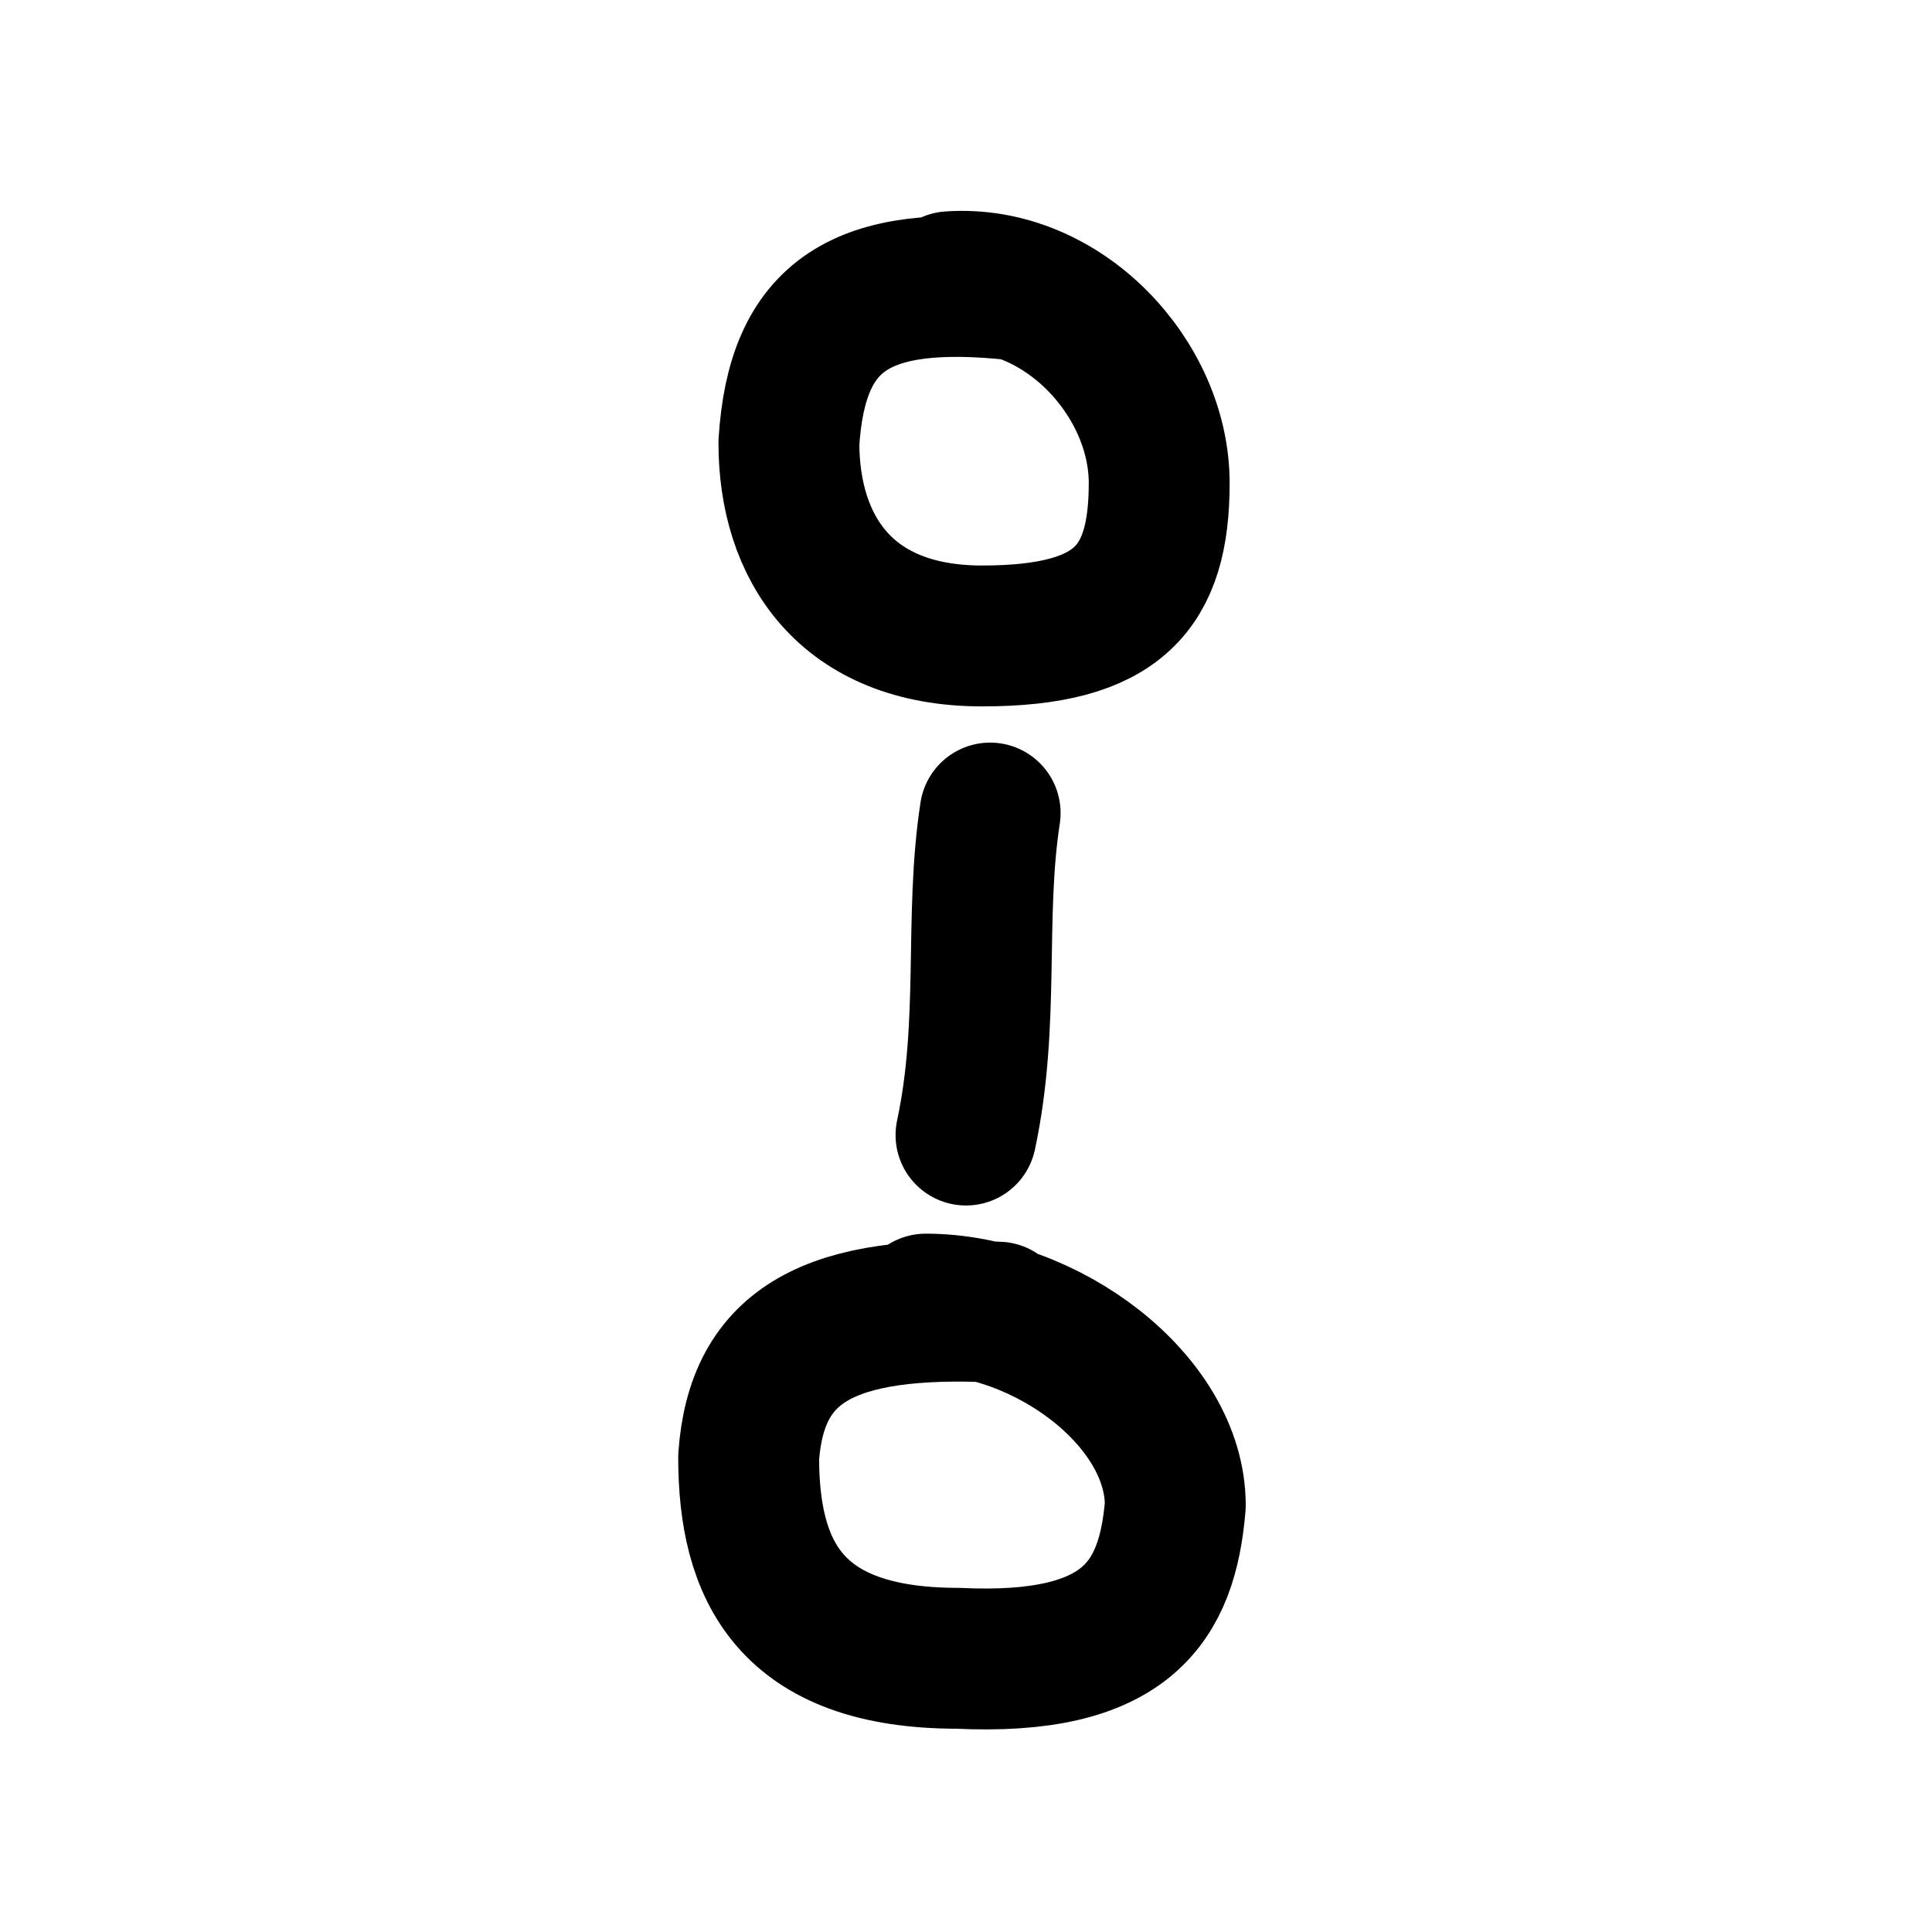
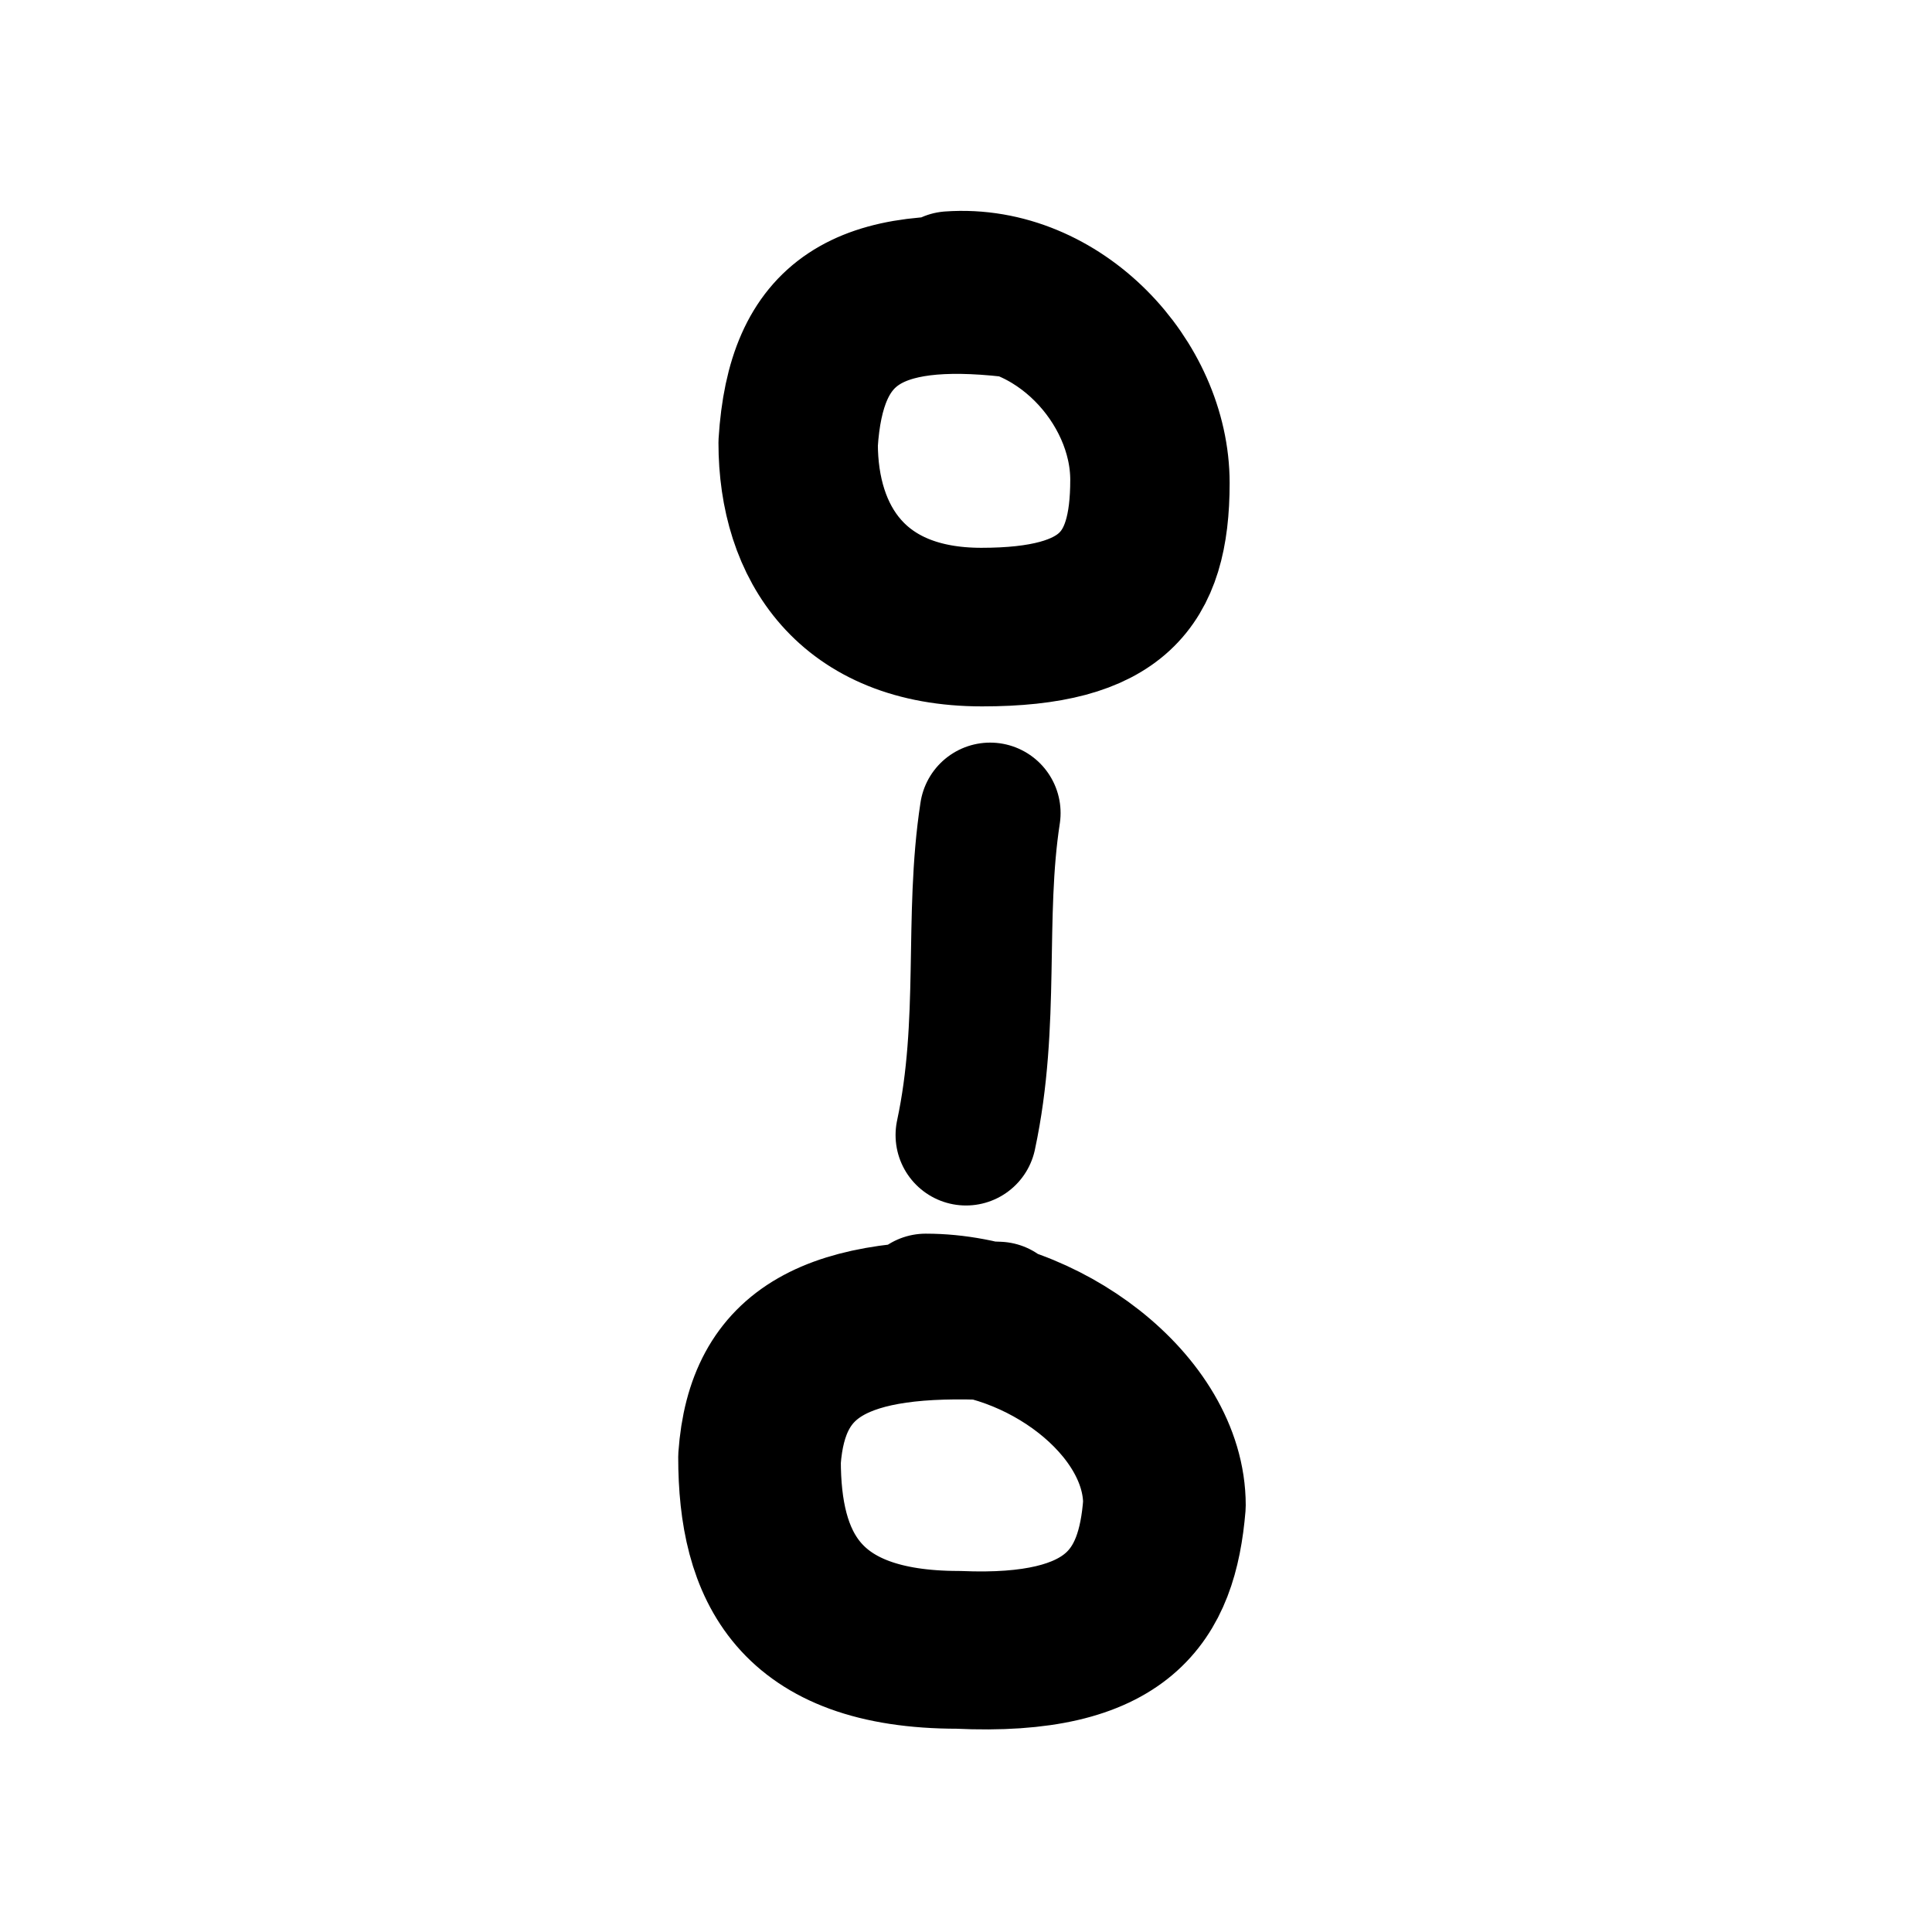
<svg xmlns="http://www.w3.org/2000/svg" viewBox="0 0 24 24" fill="none" stroke="currentColor" stroke-width="1.75" stroke-linecap="round" stroke-linejoin="round">
-   <path d="M11.8 3.5 C13.2 3.4 14.4 4.7 14.4 6 C14.4 7.3 13.9 7.9 12.2 7.9 C10.5 7.9 9.8 6.8 9.8 5.5 C9.9 3.9 10.7 3.4 12.6 3.6" />
+   <path d="M11.8 3.5 C13.2 3.4 14.4 4.7 14.4 6 C14.4 7.3 13.9 7.9 12.2 7.9 C10.5 7.9 9.8 6.8 9.8 5.5 C9.9 3.9 10.7 3.4 12.6 3.6" data-role="body" />
+   <path d="M11.83 3.71 C13.09 3.62 14.17 4.79 14.17 5.96 C14.17 7.13 13.72 7.68 12.19 7.68 C10.66 7.68 10.03 6.68 10.03 5.51 C10.12 4.08 10.84 3.62 12.55 3.81" data-role="step" data-step="1" data-rest="hidden" />
  <path d="M12.3 10.1 C12.1 11.4 12.3 12.7 12 14.1" />
-   <path d="M11.5 16.2 C13 16.2 14.6 17.4 14.6 18.7 C14.5 19.9 14 20.7 11.9 20.6 C9.8 20.6 9.3 19.5 9.3 18.1 C9.4 16.7 10.3 16.2 12.4 16.3" />
+   <path d="M11.5 16.2 C13 16.2 14.6 17.4 14.6 18.7 C14.5 19.9 14 20.7 11.9 20.6 C9.8 20.6 9.3 19.5 9.3 18.1 C9.4 16.7 10.3 16.2 12.4 16.3" data-role="body" />
+   <path d="M11.54 16.43 C12.89 16.43 14.33 17.5 14.33 18.68 C14.25 19.75 13.79 20.47 11.91 20.39 C10.02 20.39 9.57 19.39 9.57 18.14 C9.66 16.88 10.46 16.43 12.36 16.52" data-role="step" data-step="2" data-rest="hidden" />
</svg>
